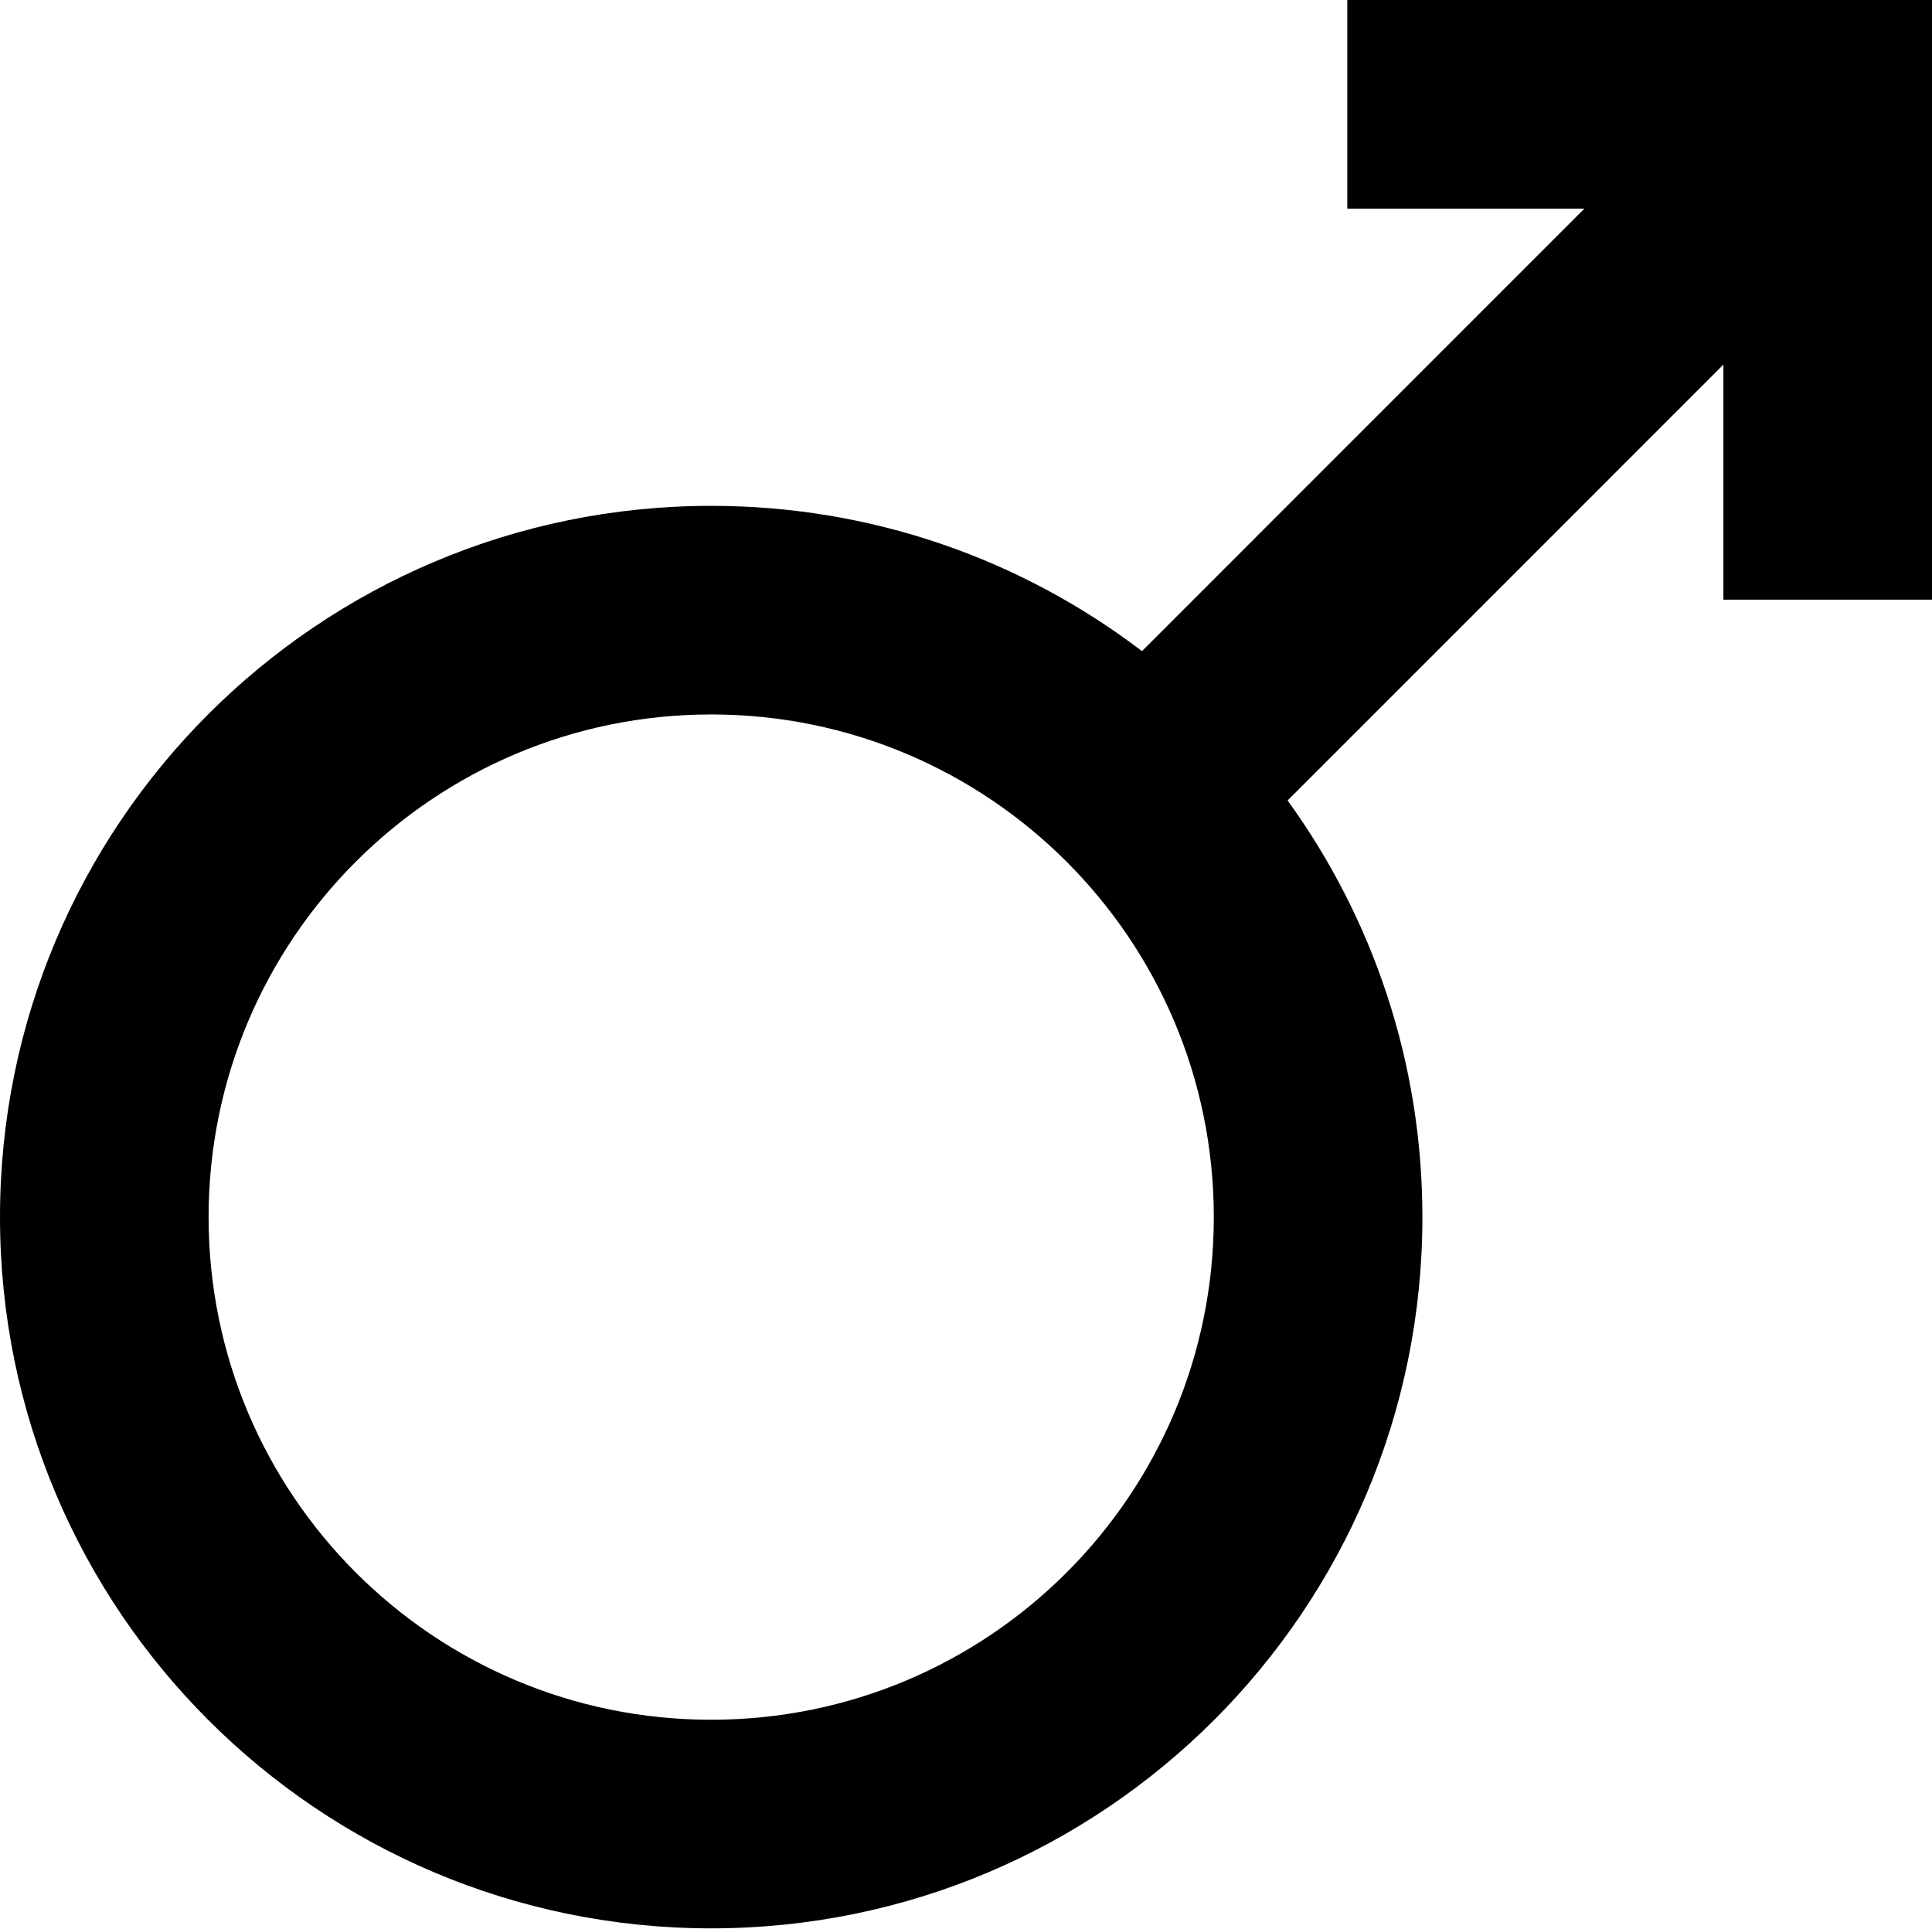
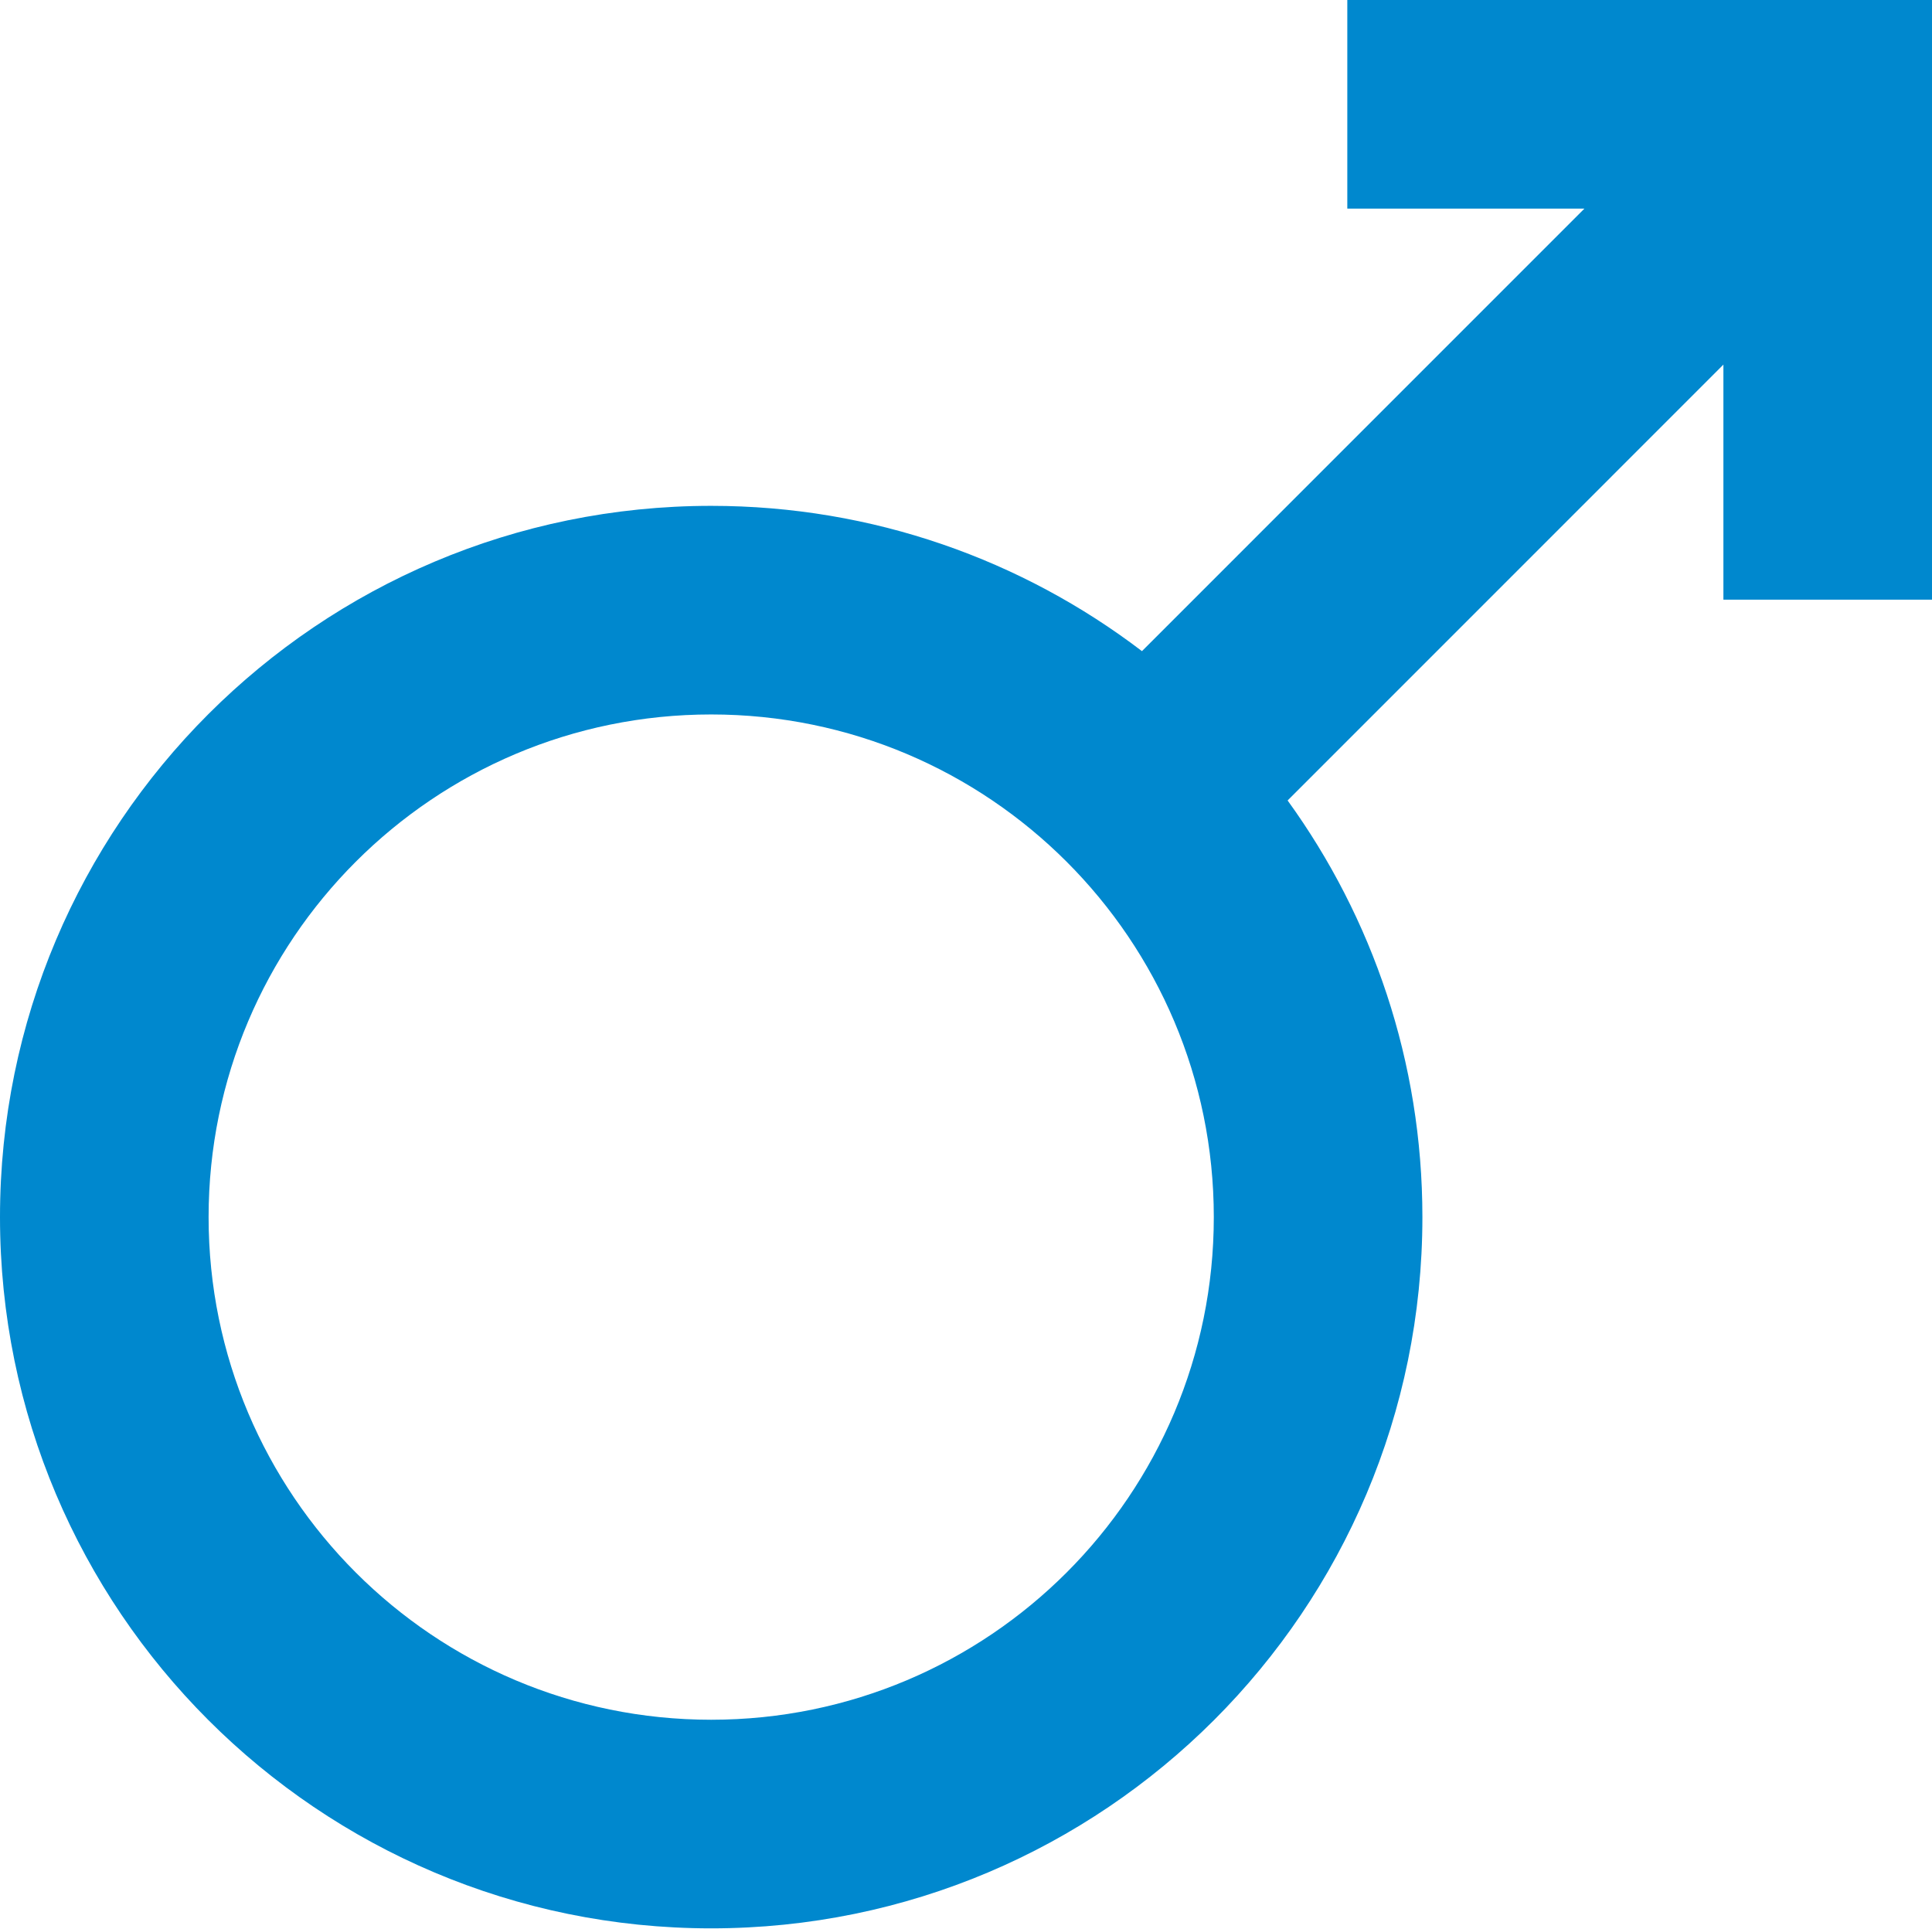
<svg xmlns="http://www.w3.org/2000/svg" shape-rendering="geometricPrecision" text-rendering="geometricPrecision" image-rendering="optimizeQuality" fill-rule="evenodd" clip-rule="evenodd" viewBox="0 0 512 511.01">
-   <path fill-rule="nonzero" d="m456.72 96.62-115.49 115.5c22.46 31.03 35.72 69.17 35.72 110.41 0 52.04-21.1 99.17-55.2 133.27-34.11 34.1-81.23 55.21-133.28 55.21-52.03 0-99.17-21.11-133.27-55.21C21.1 421.7 0 374.57 0 322.53c0-52.04 21.1-99.17 55.2-133.27 34.1-34.1 81.23-55.21 133.27-55.21 42.91 0 82.47 14.35 114.16 38.5L419.89 55.28h-62.84V0H512v158.91h-55.28V96.62zM282.66 228.35c-24.1-24.1-57.41-39.02-94.19-39.02s-70.08 14.92-94.18 39.02c-24.1 24.1-39.01 57.4-39.01 94.18 0 36.78 14.91 70.09 39.01 94.19 24.1 24.1 57.4 39.01 94.18 39.01 36.78 0 70.09-14.91 94.19-39.01 24.1-24.1 39.01-57.41 39.01-94.19s-14.91-70.08-39.01-94.18z" />
+   <path fill="#0088ce" fill-rule="nonzero" d="m456.72 96.62-115.49 115.5c22.46 31.03 35.72 69.17 35.72 110.41 0 52.04-21.1 99.17-55.2 133.27-34.11 34.1-81.23 55.21-133.28 55.21-52.03 0-99.17-21.11-133.27-55.21C21.1 421.7 0 374.57 0 322.53c0-52.04 21.1-99.17 55.2-133.27 34.1-34.1 81.23-55.21 133.27-55.21 42.91 0 82.47 14.35 114.16 38.5L419.89 55.28h-62.84V0H512v158.91h-55.28V96.62zM282.66 228.35c-24.1-24.1-57.41-39.02-94.19-39.02s-70.08 14.92-94.18 39.02c-24.1 24.1-39.01 57.4-39.01 94.18 0 36.78 14.91 70.09 39.01 94.19 24.1 24.1 57.4 39.01 94.18 39.01 36.78 0 70.09-14.91 94.19-39.01 24.1-24.1 39.01-57.41 39.01-94.19s-14.91-70.08-39.01-94.18z" />
</svg>
